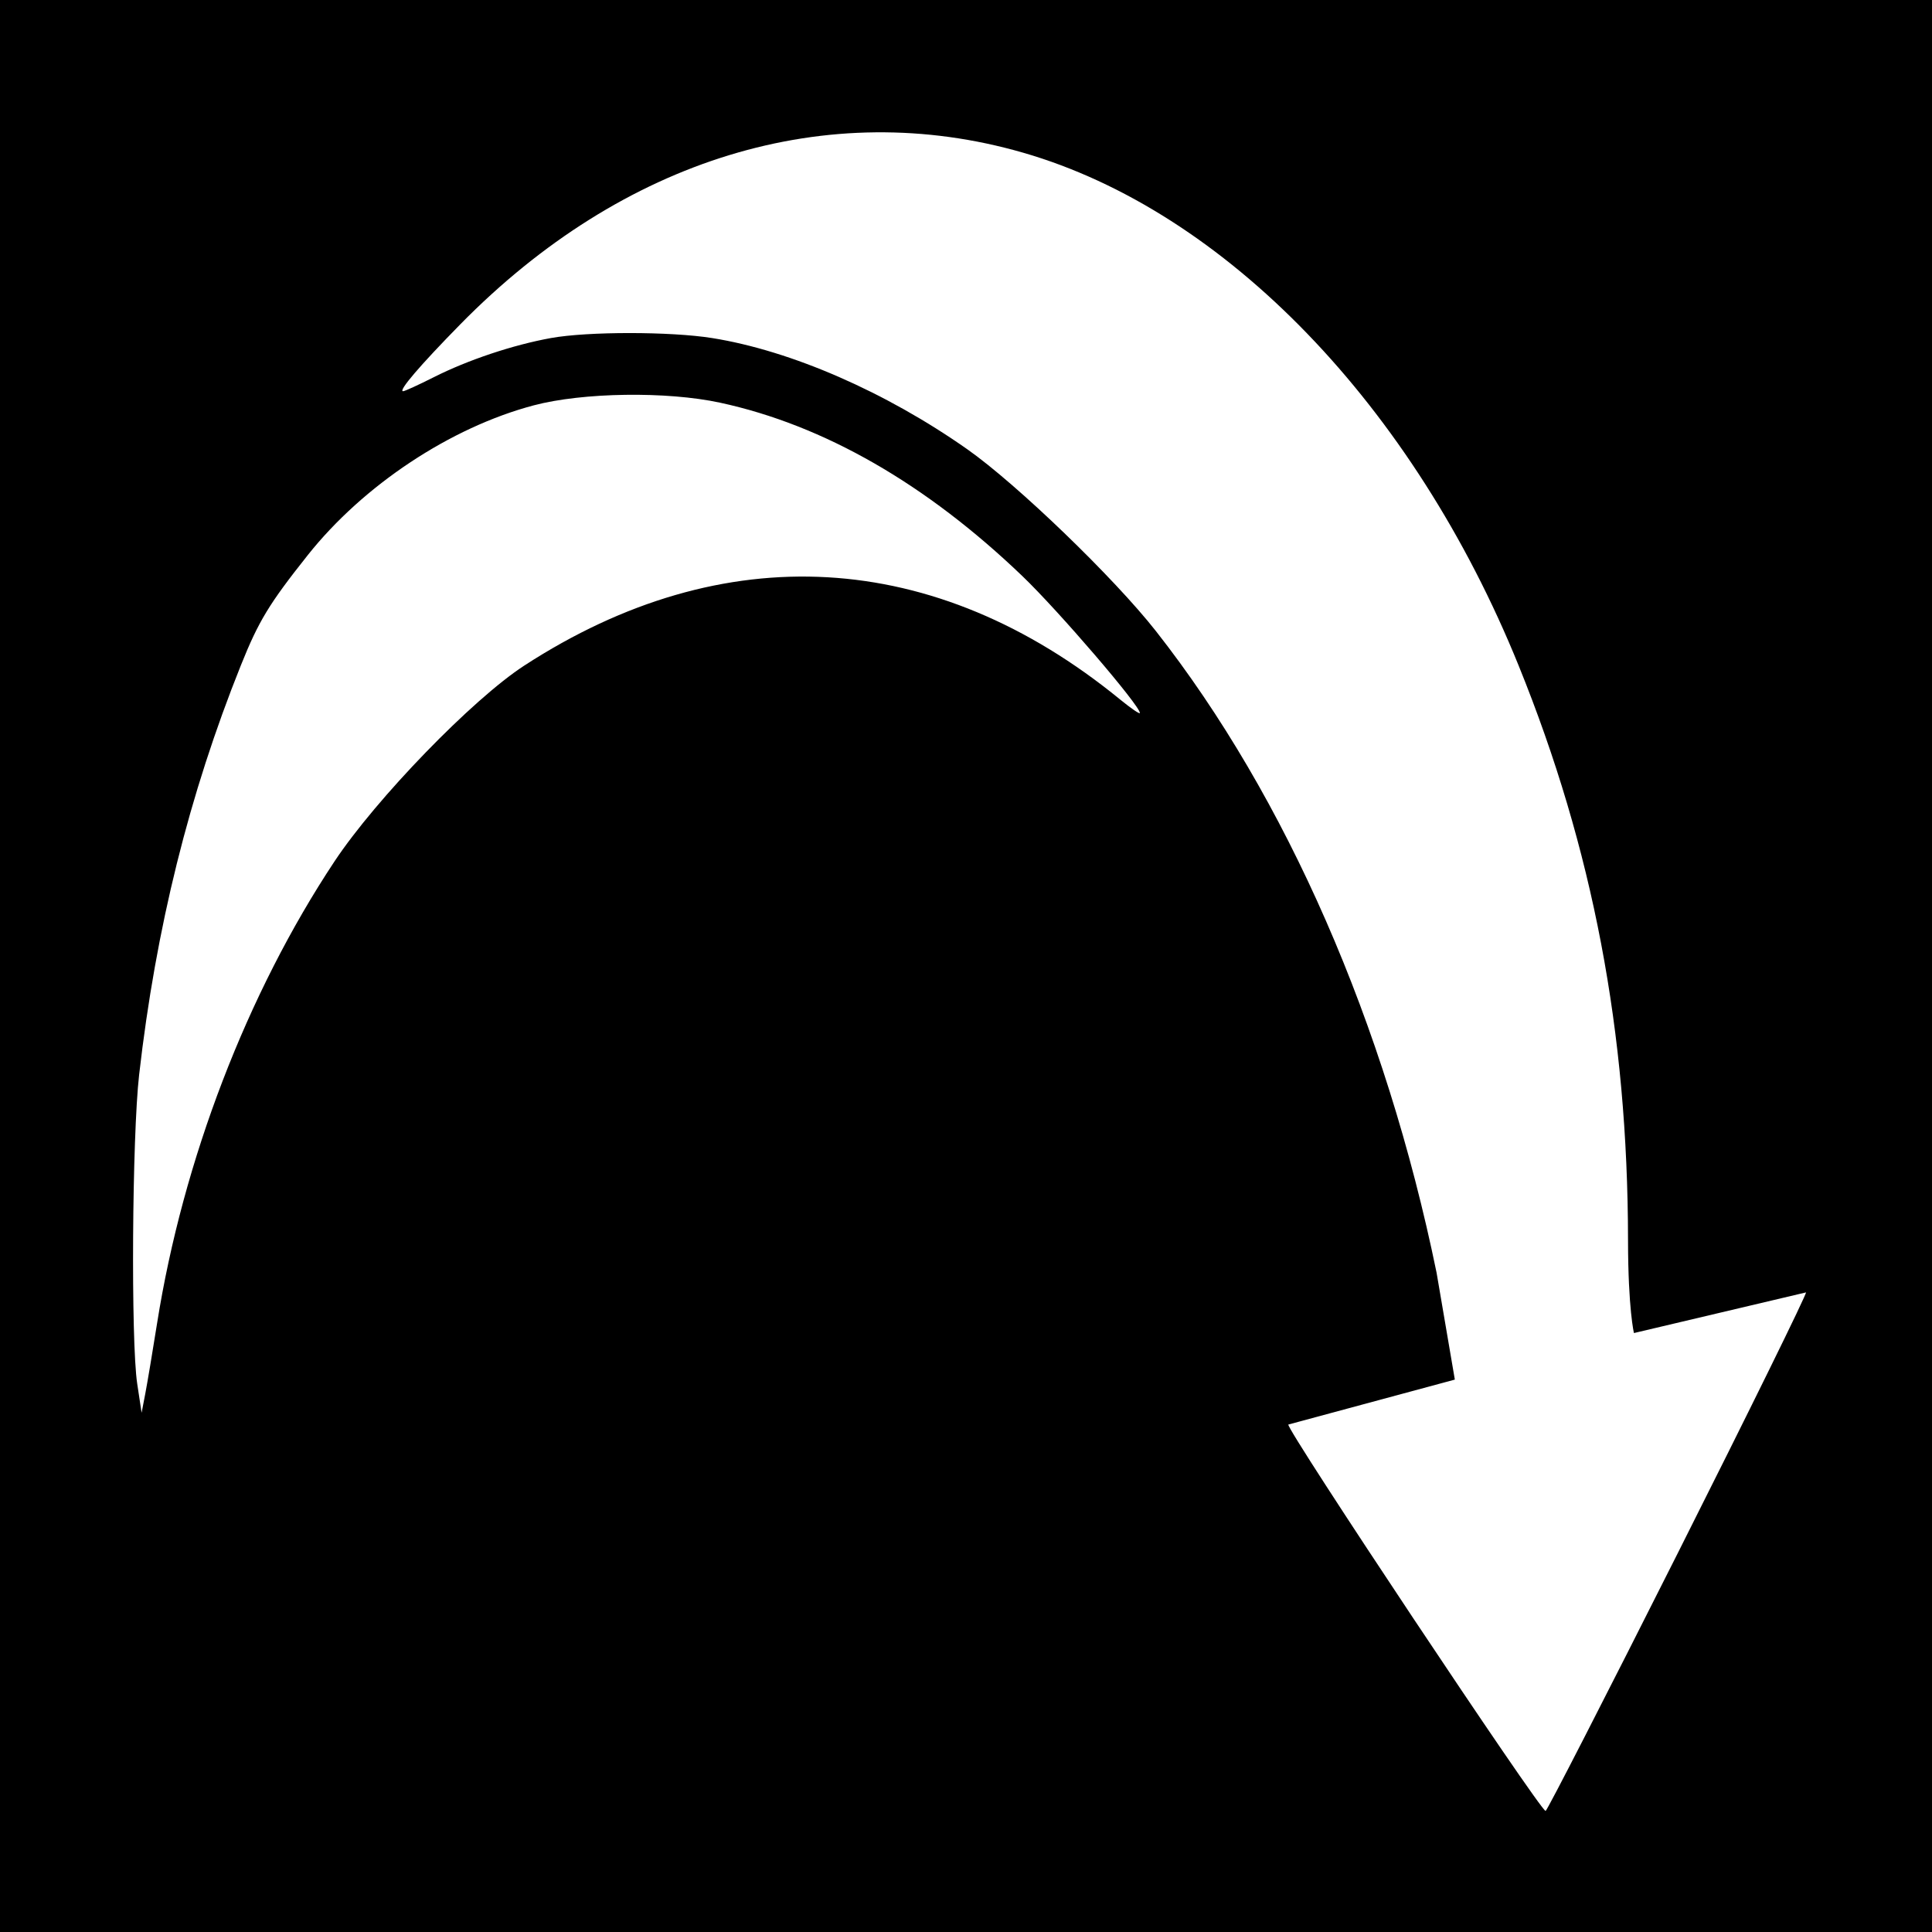
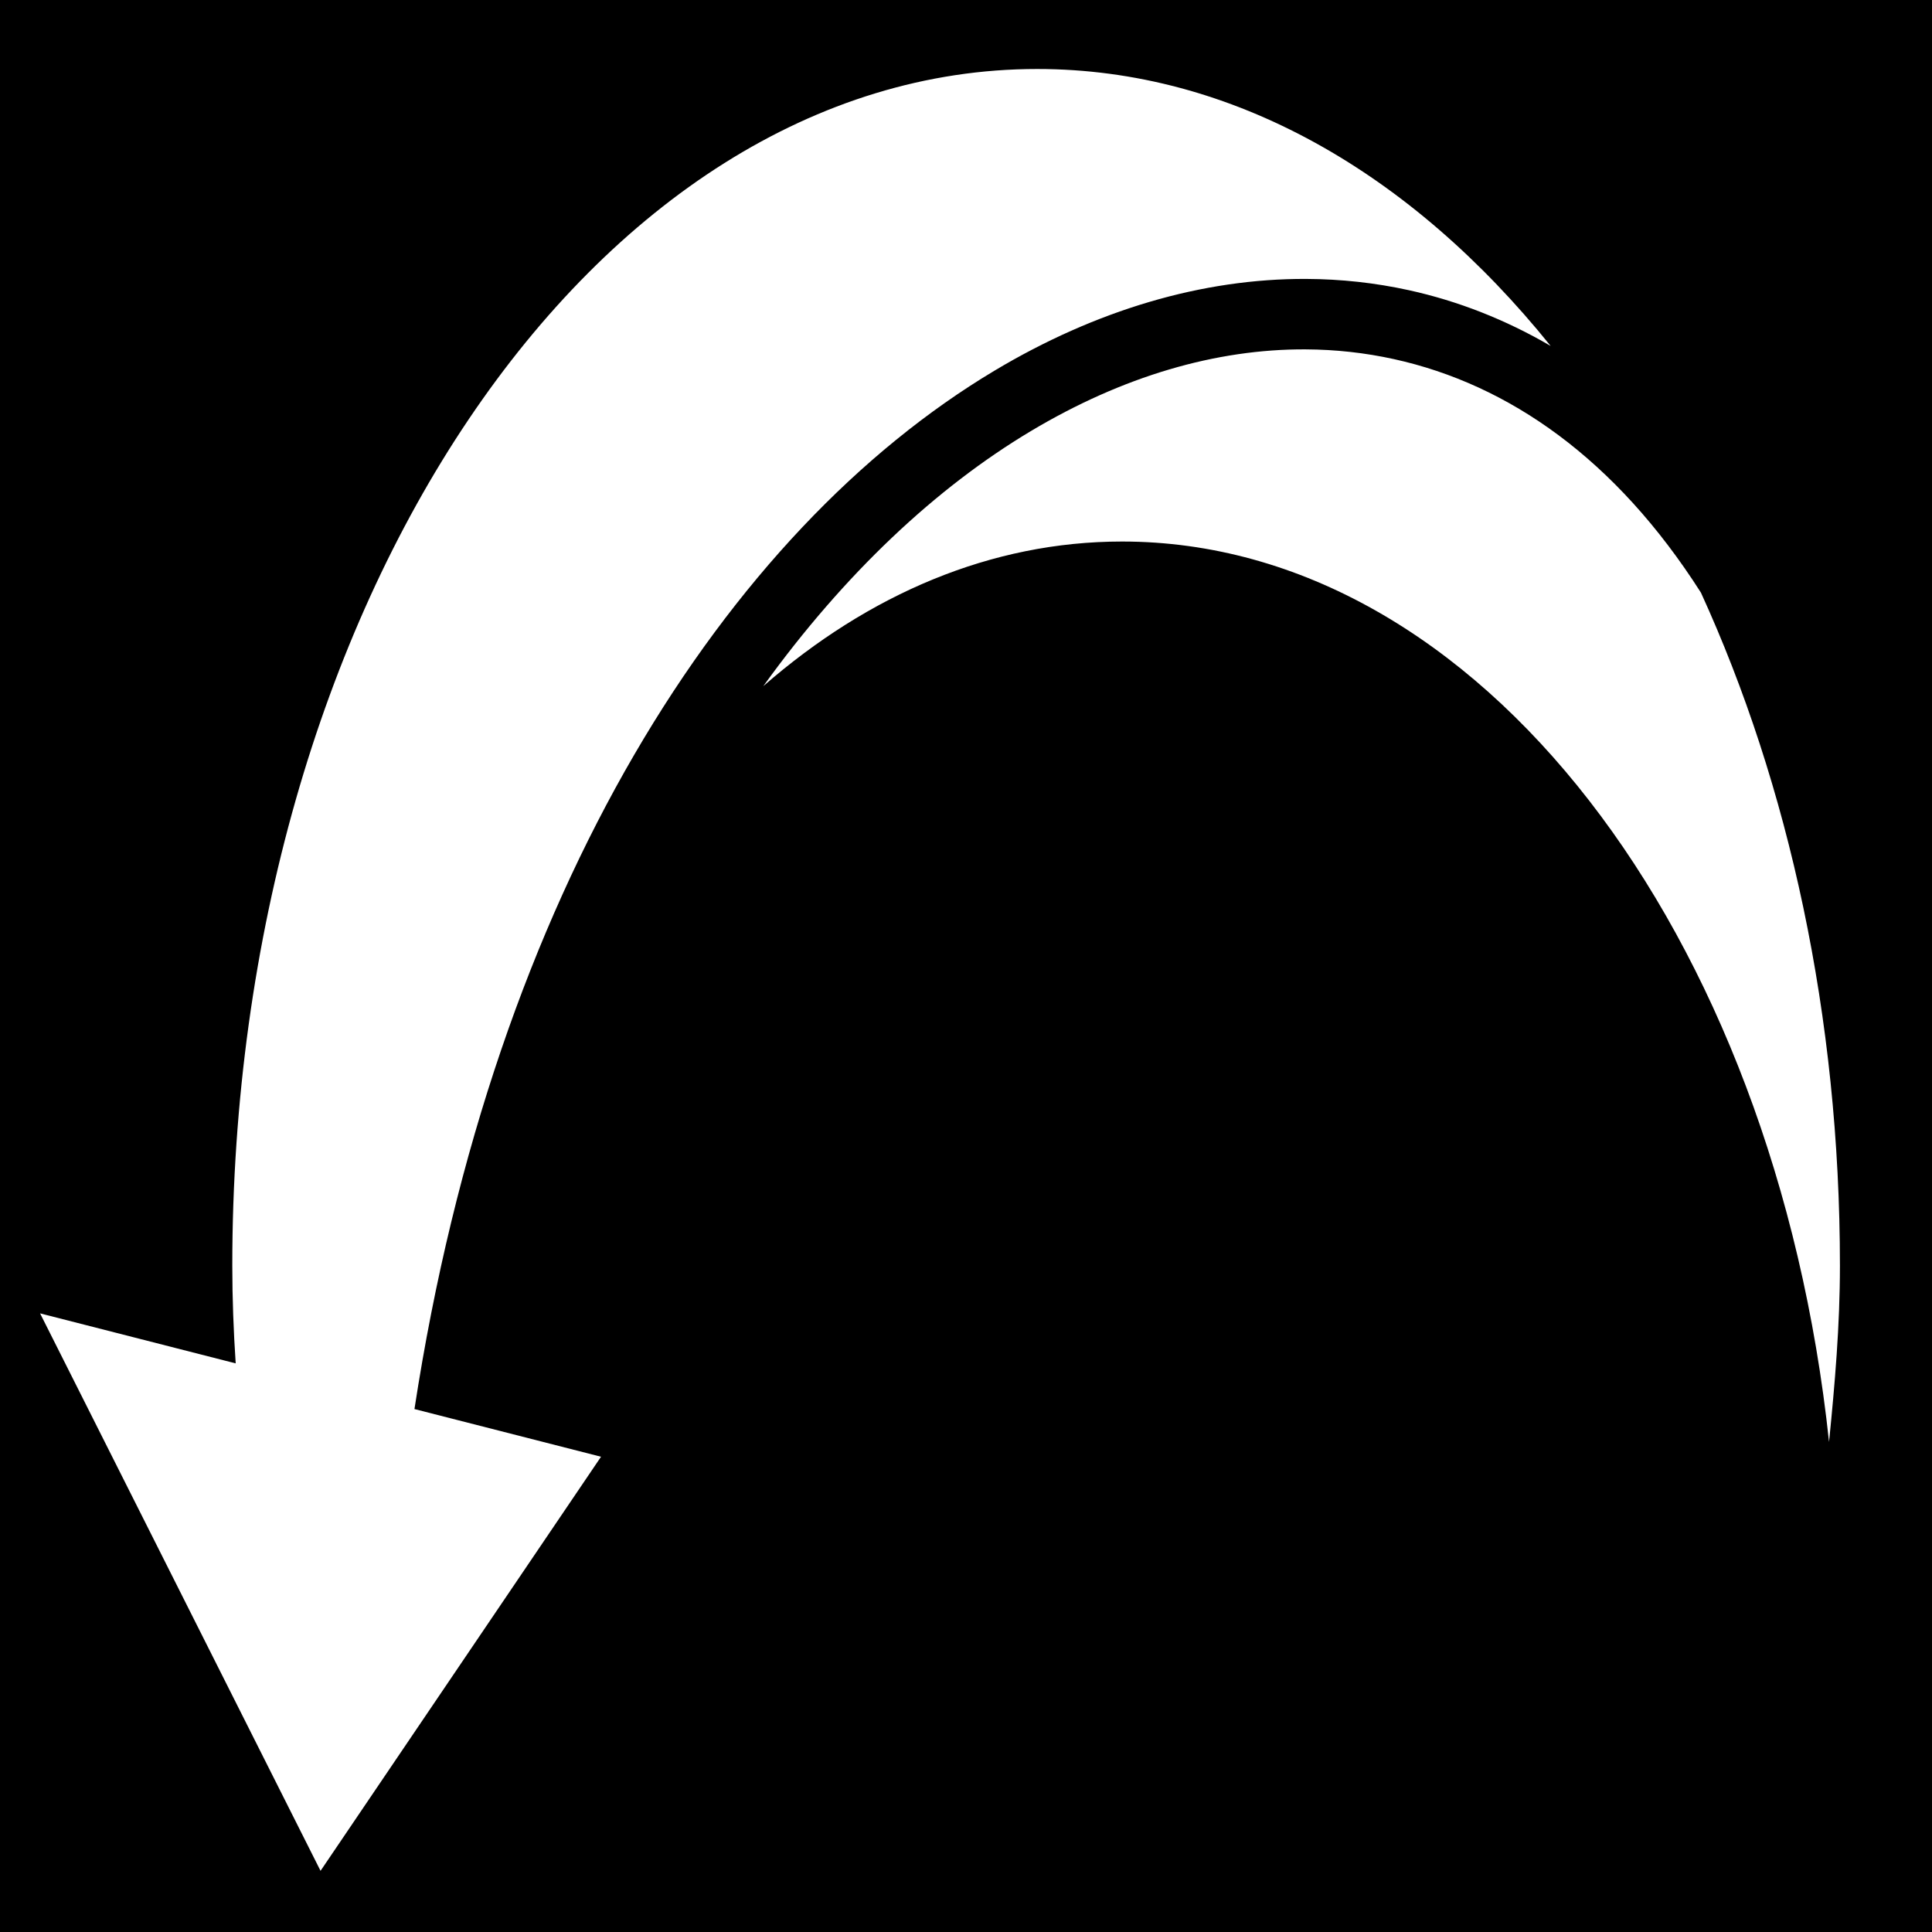
- <svg xmlns="http://www.w3.org/2000/svg" id="svg2" version="1.1" width="400" height="400">
-   <defs id="defs6" />
-   <path style="fill:#000000" d="m 0,-1.5258789e-5 400,0 L 400,400 l -400,0 z" id="rect3020" />
-   <path id="path2989" style="fill:#ffffff" d="m 32.519,274 c 5.346,-33.754 18.646,-68.385 36.738,-95.661 8.606,-12.975 28.567,-33.573 39.275,-40.527 41.277,-26.809 85.038,-24.319 123.388,7.022 2.244,1.834 4.08,3.086 4.08,2.783 0,-1.538 -16.835,-21.157 -24.292,-28.309 C 191.757,100.171 170.592,88.023 149.104,83.376 138.056,80.987 120.667,81.234 110.5,83.925 93.288,88.48 75.236,100.442 63.739,114.909 55.712,125.01 53.559,128.555 49.873,137.741 39.161,164.435 32.277,192.133 28.807,222.5 c -1.462,12.798 -1.726,55.24 -0.397,64 l 0.91,6 0.768,-4 c 0.422,-2.2 1.516,-8.725 2.431,-14.5 z m 314.891,47.473 c 14.801,-29.417 26.726,-53.669 26.5,-53.893 l -35.617,8.413 c 0,0 -1.212,-4.888 -1.228,-19.243 -0.049,-43.088 -7.266,-81.002 -22.639,-118.928 C 292.605,83.987 253.675,43.69 211.818,31.61 171.284,19.912 129.024,32.801 95.299,67.148 86.943,75.659 82.376,81 83.456,81 c 0.331,0 3.191,-1.307 6.356,-2.905 7.056,-3.562 16.382,-6.68 24.245,-8.105 7.606,-1.379 24.755,-1.378 33.398,0.003 16.329,2.609 35.89,11.133 52.792,23.007 10.279,7.221 30.408,26.625 39.09,37.682 26.965,34.341 47.516,81.326 58.092,132.818 l 3.78,22.131 -34.471,9.304 c -0.698,0.631 52.118,79.966 53.262,80.006 0.275,0.01 12.61,-24.051 27.41,-53.468 z" />
+ <svg xmlns="http://www.w3.org/2000/svg" viewBox="0 0 512 512">
+   <path d="M0 0h512v512H0z" fill="#000" stroke="#fff" stroke-width="0" />
+   <path d="M237.13 18.283c-51.748 0-99.183 27.58-136.067 73.395 11.946-6.97 24.526-11.903 37.51-14.76 8.952-1.97 18.062-2.96 27.25-3 27.562-.123 55.824 8.283 82.636 24.318 70.828 42.362 132.585 137.45 153.704 275.178l-49.44 12.637 74.33 109.74 74.327-147.733-51.84 13.25c.564-8.534.9-17.16.9-25.905 0-175.088-95.847-317.12-213.307-317.12h-.002zm-71.165 74.305c-7.924.04-15.734.9-23.375 2.582-30.47 6.705-58.785 26.48-81.356 61.89C37.996 207.88 24.4 269.28 24.4 335.4c0 15.983 1.35 31.378 2.883 46.73 14.387-135.103 92.702-238.62 187.363-238.62 34.713 0 67.177 13.976 95.083 38.334-21.608-29.968-45.915-52.65-70.863-67.57-24.337-14.556-49.13-21.81-72.902-21.688z" fill="#fff" transform="scale(-1, 1) translate(-512, 0) rotate(0, 256, 256)" />
</svg>
